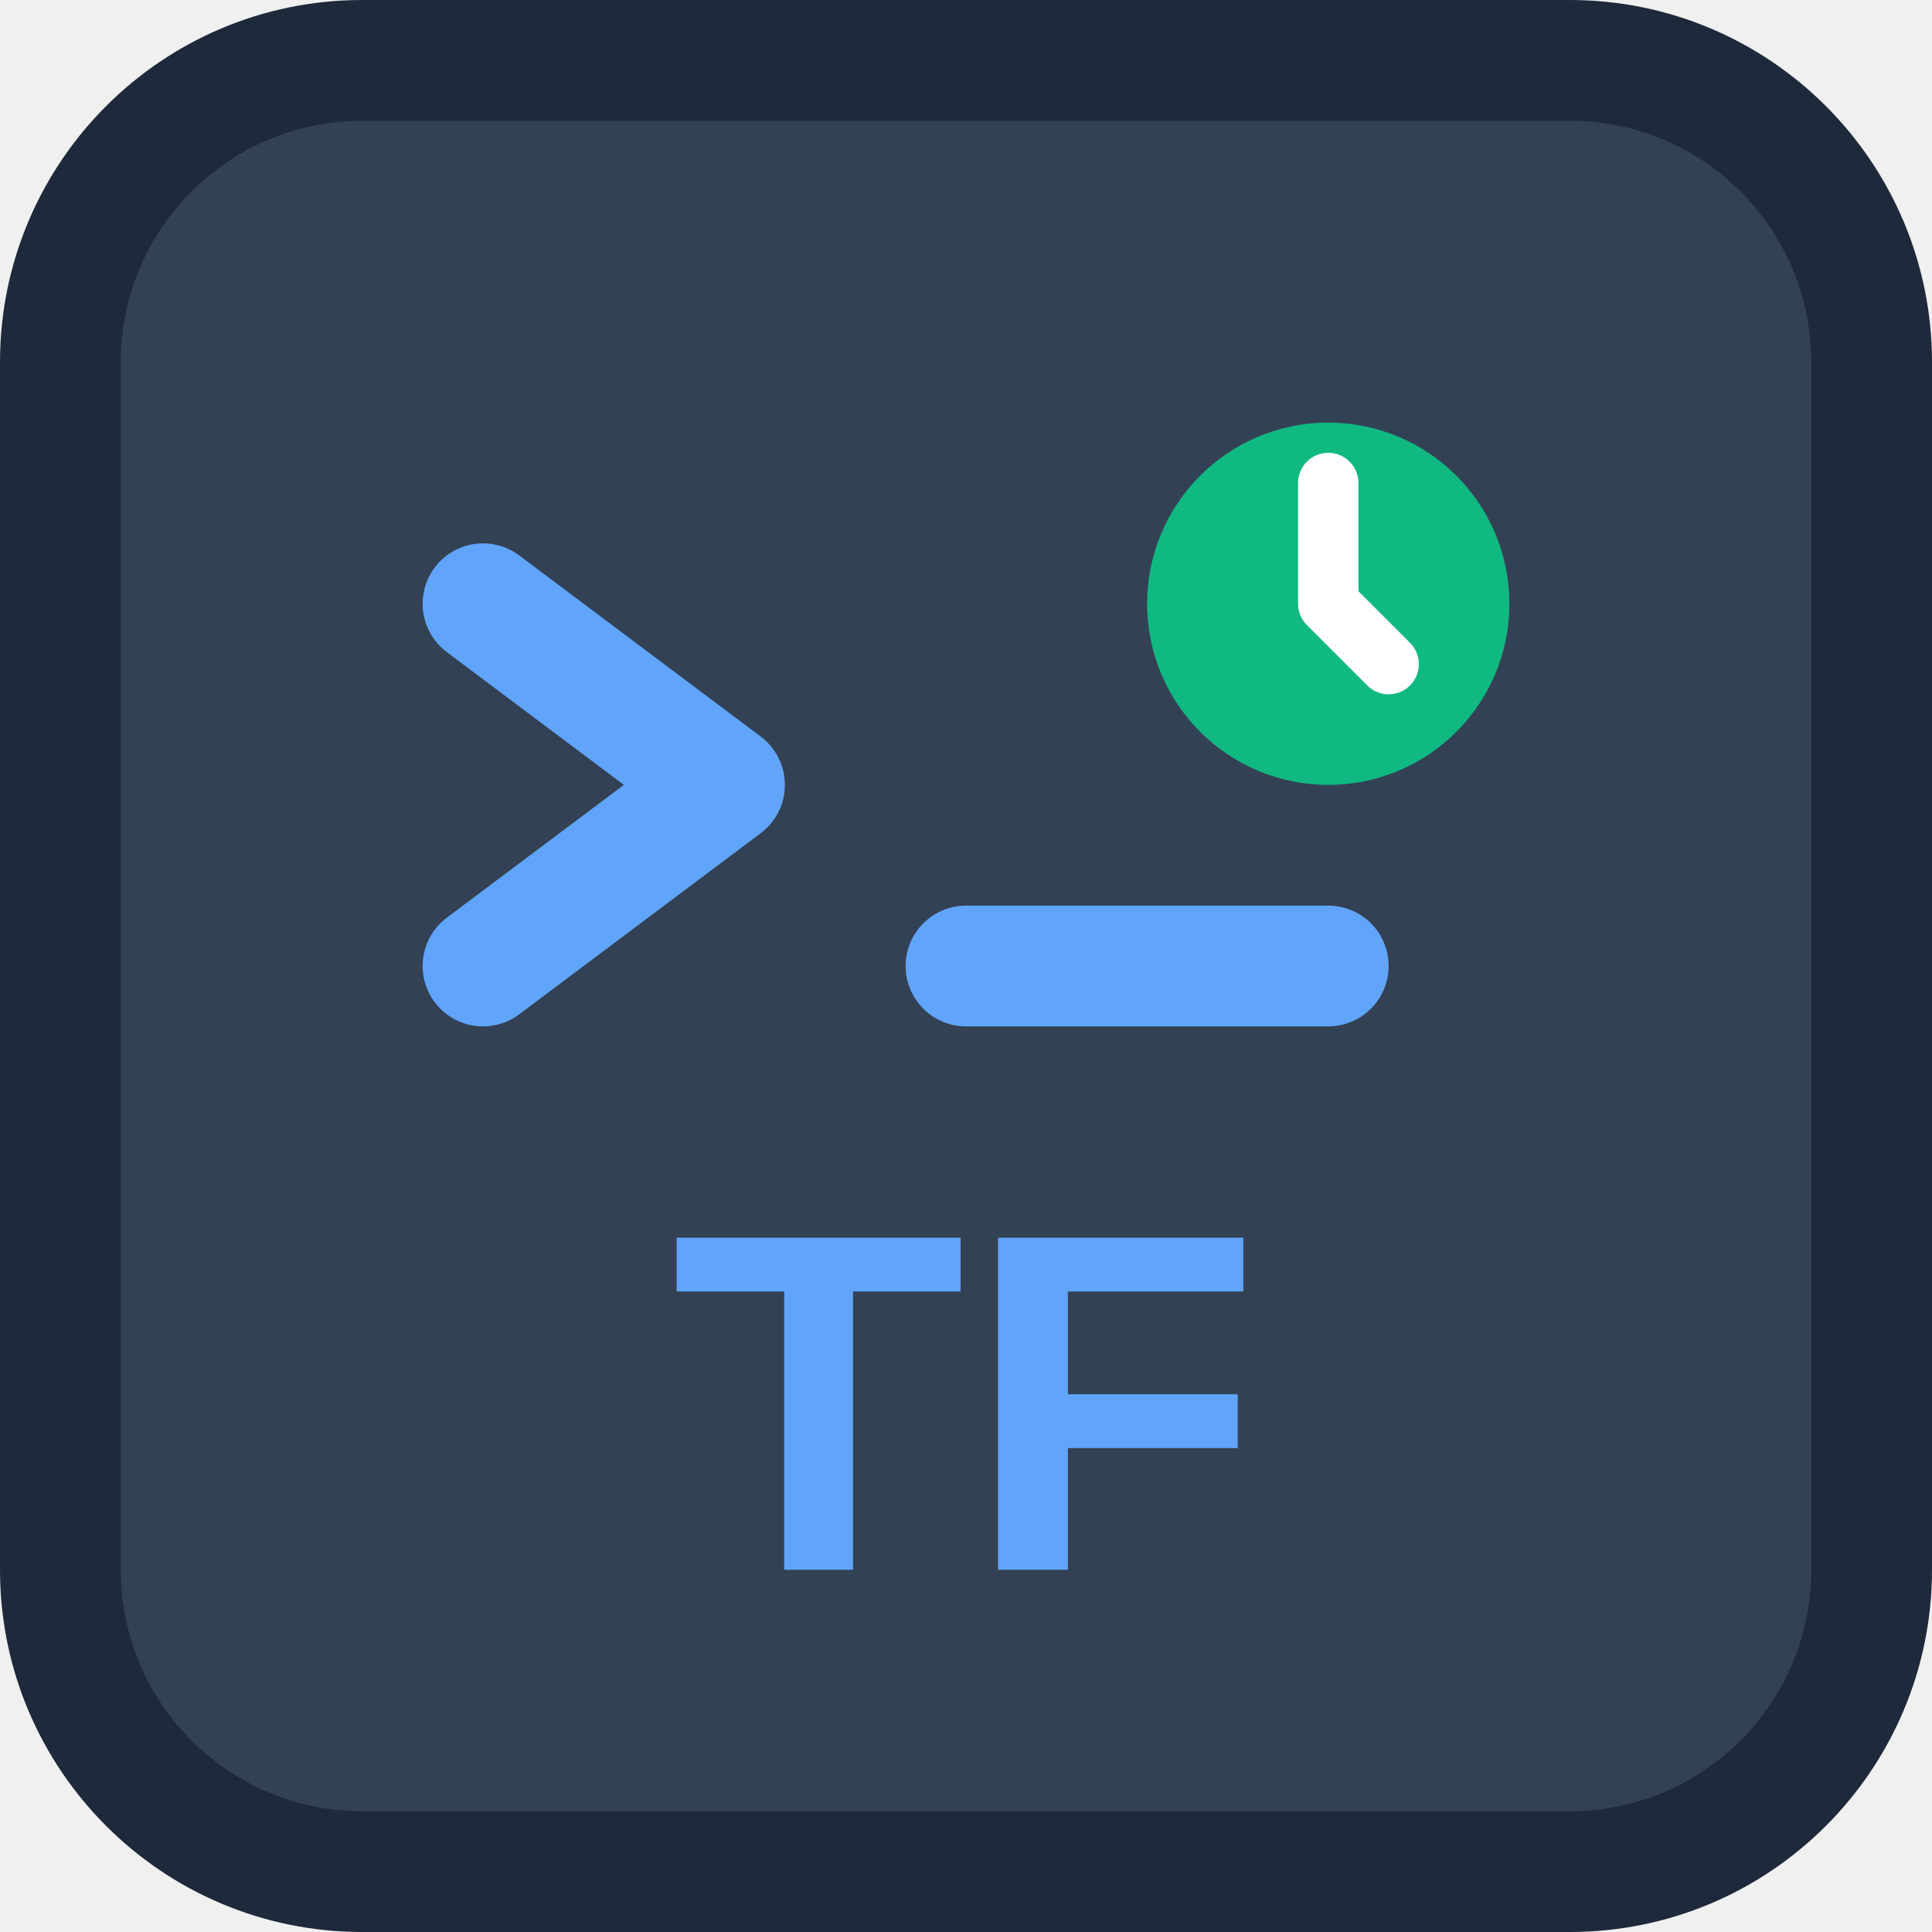
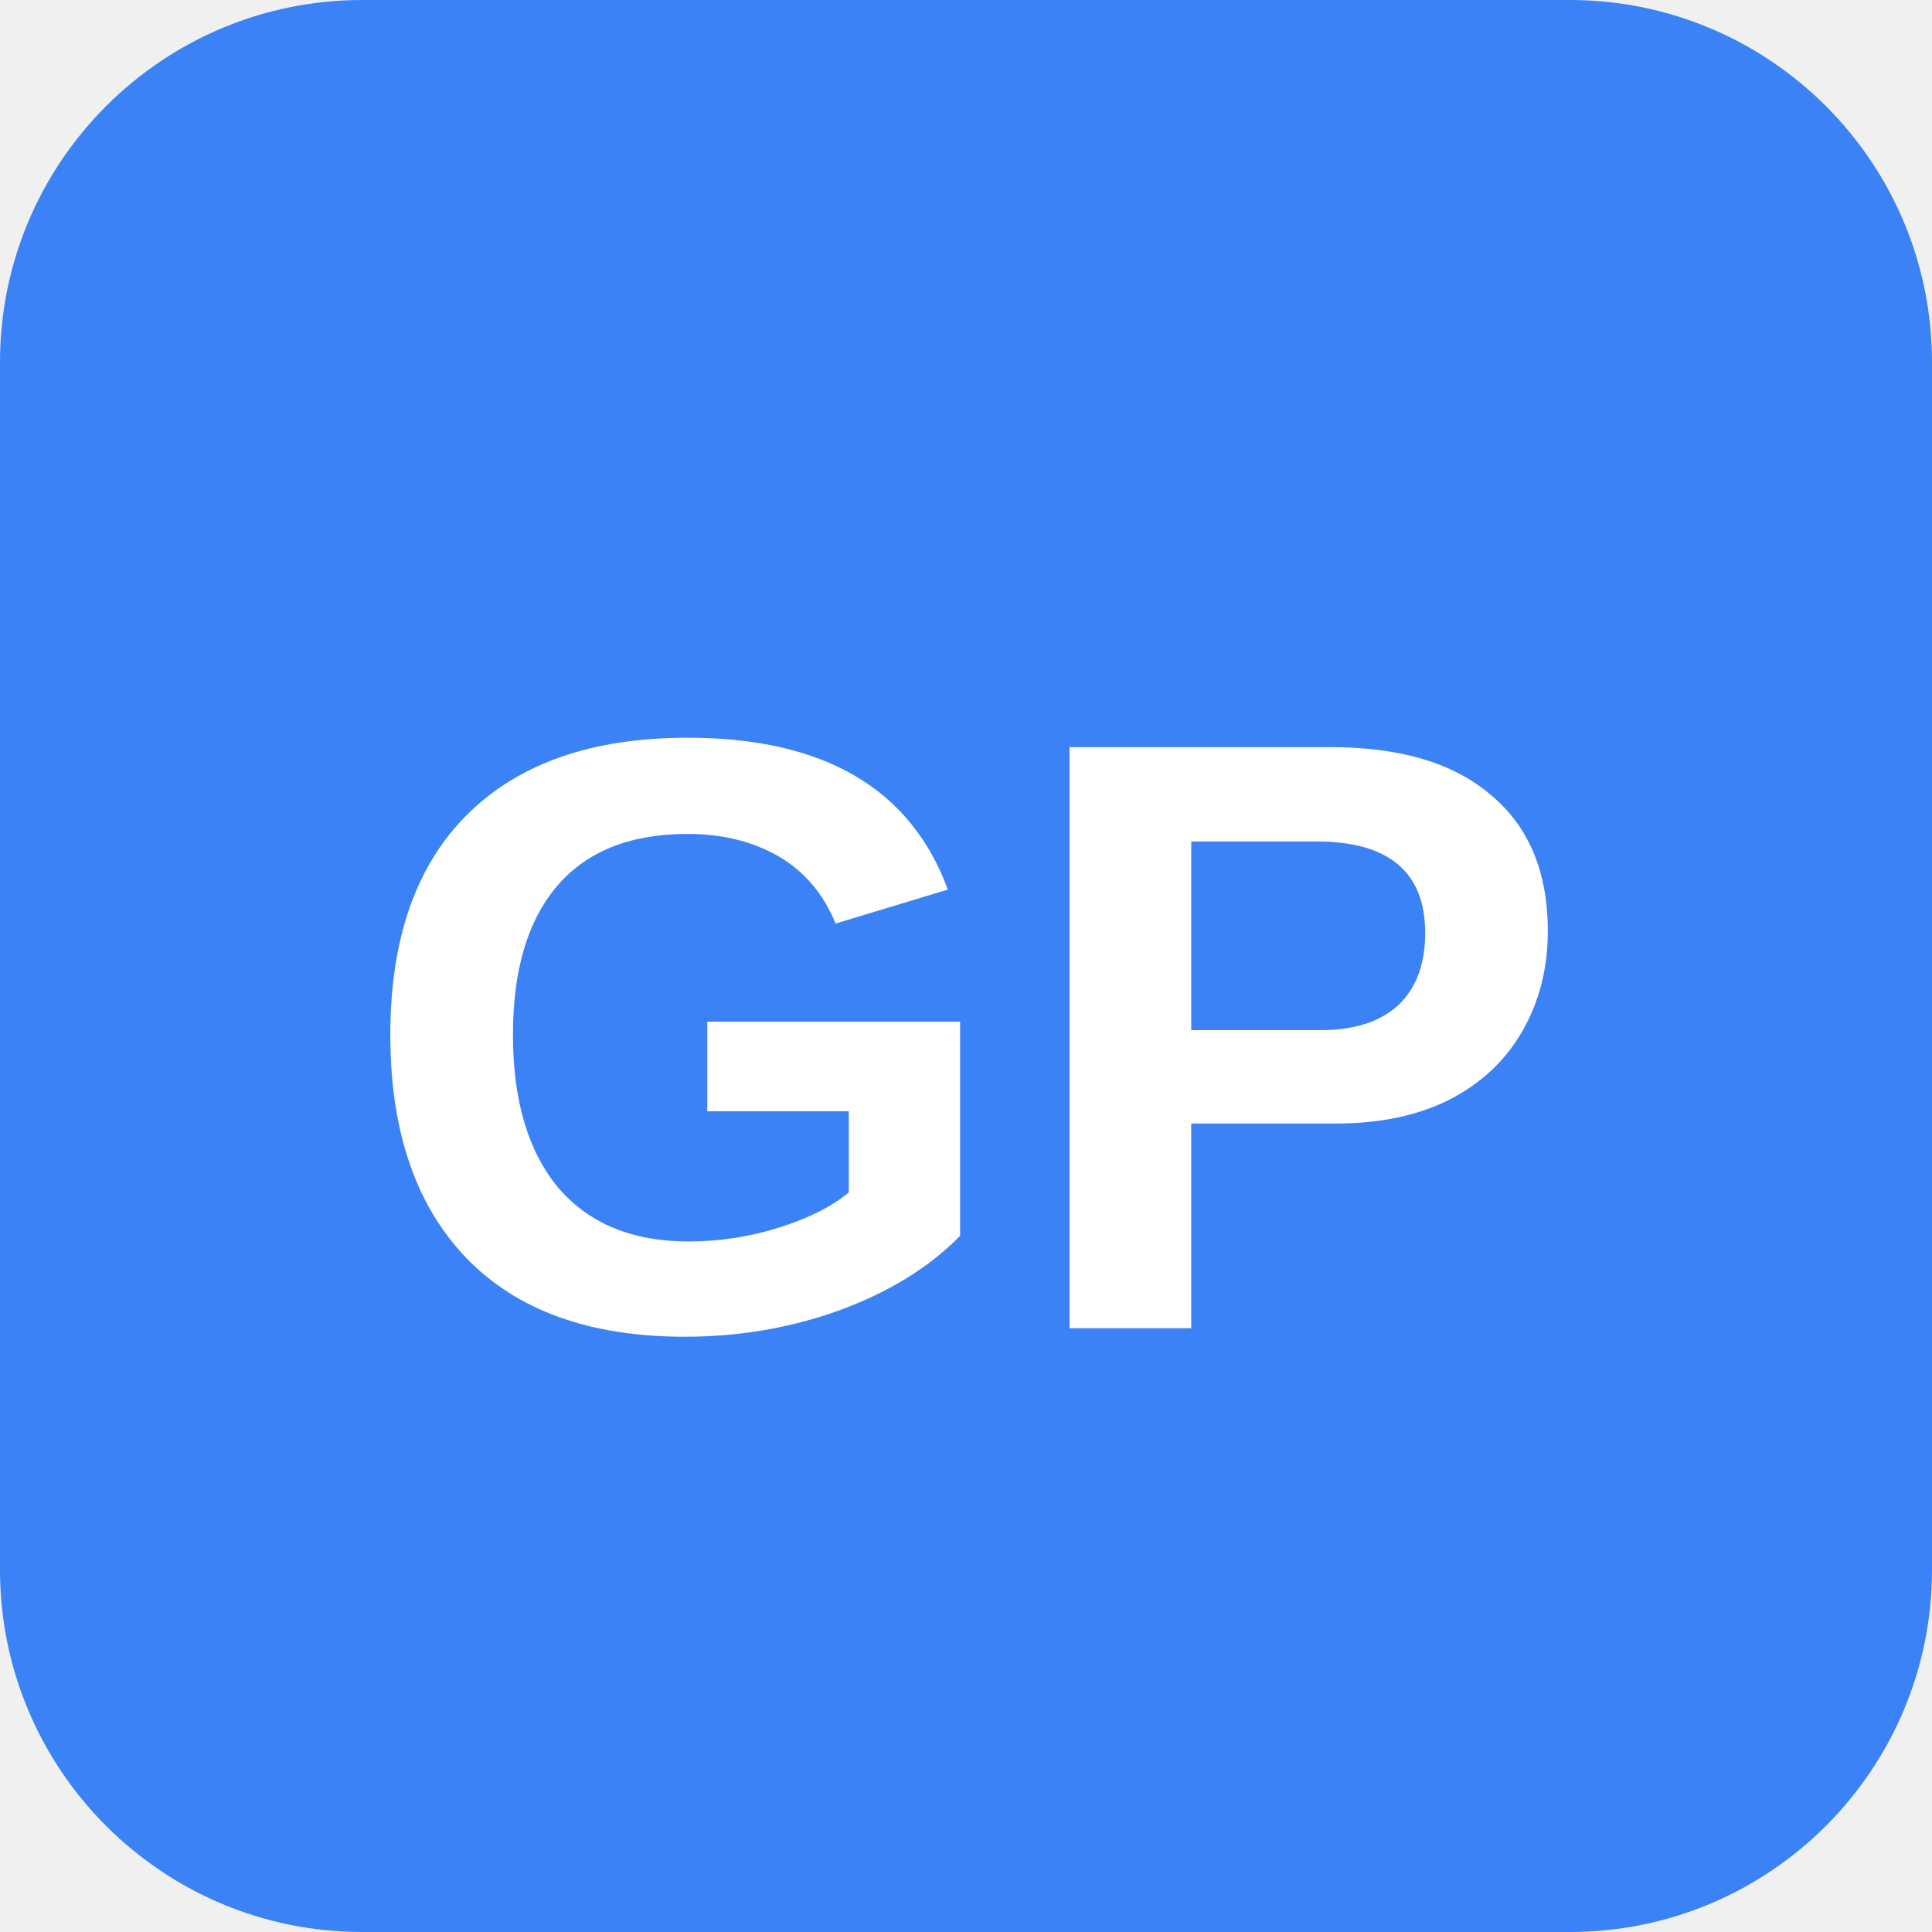
- <svg xmlns="http://www.w3.org/2000/svg" width="32" height="32" viewBox="0 0 32 32" fill="none">
-   <rect width="32" height="32" rx="6" fill="#1e293b" />
-   <rect x="2" y="2" width="28" height="28" rx="4" fill="#334155" />
-   <path d="M8 10l4 3-4 3" stroke="#60a5fa" stroke-width="2" stroke-linecap="round" stroke-linejoin="round" />
-   <path d="M16 16h6" stroke="#60a5fa" stroke-width="2" stroke-linecap="round" />
-   <circle cx="22" cy="10" r="3" fill="#10b981" />
-   <path d="M22 8v2l1 1" stroke="#ffffff" stroke-width="1" stroke-linecap="round" stroke-linejoin="round" />
-   <text x="16" y="26" font-family="Arial, sans-serif" font-size="8" font-weight="bold" fill="#60a5fa" text-anchor="middle">TF</text>
+ <svg xmlns="http://www.w3.org/2000/svg" width="32" height="32" viewBox="0 0 32 32">
+   <rect width="32" height="32" fill="#3B82F6" rx="6" />
+   <text x="16" y="22" text-anchor="middle" fill="white" font-family="Arial, sans-serif" font-size="14" font-weight="bold">GP</text>
</svg>
